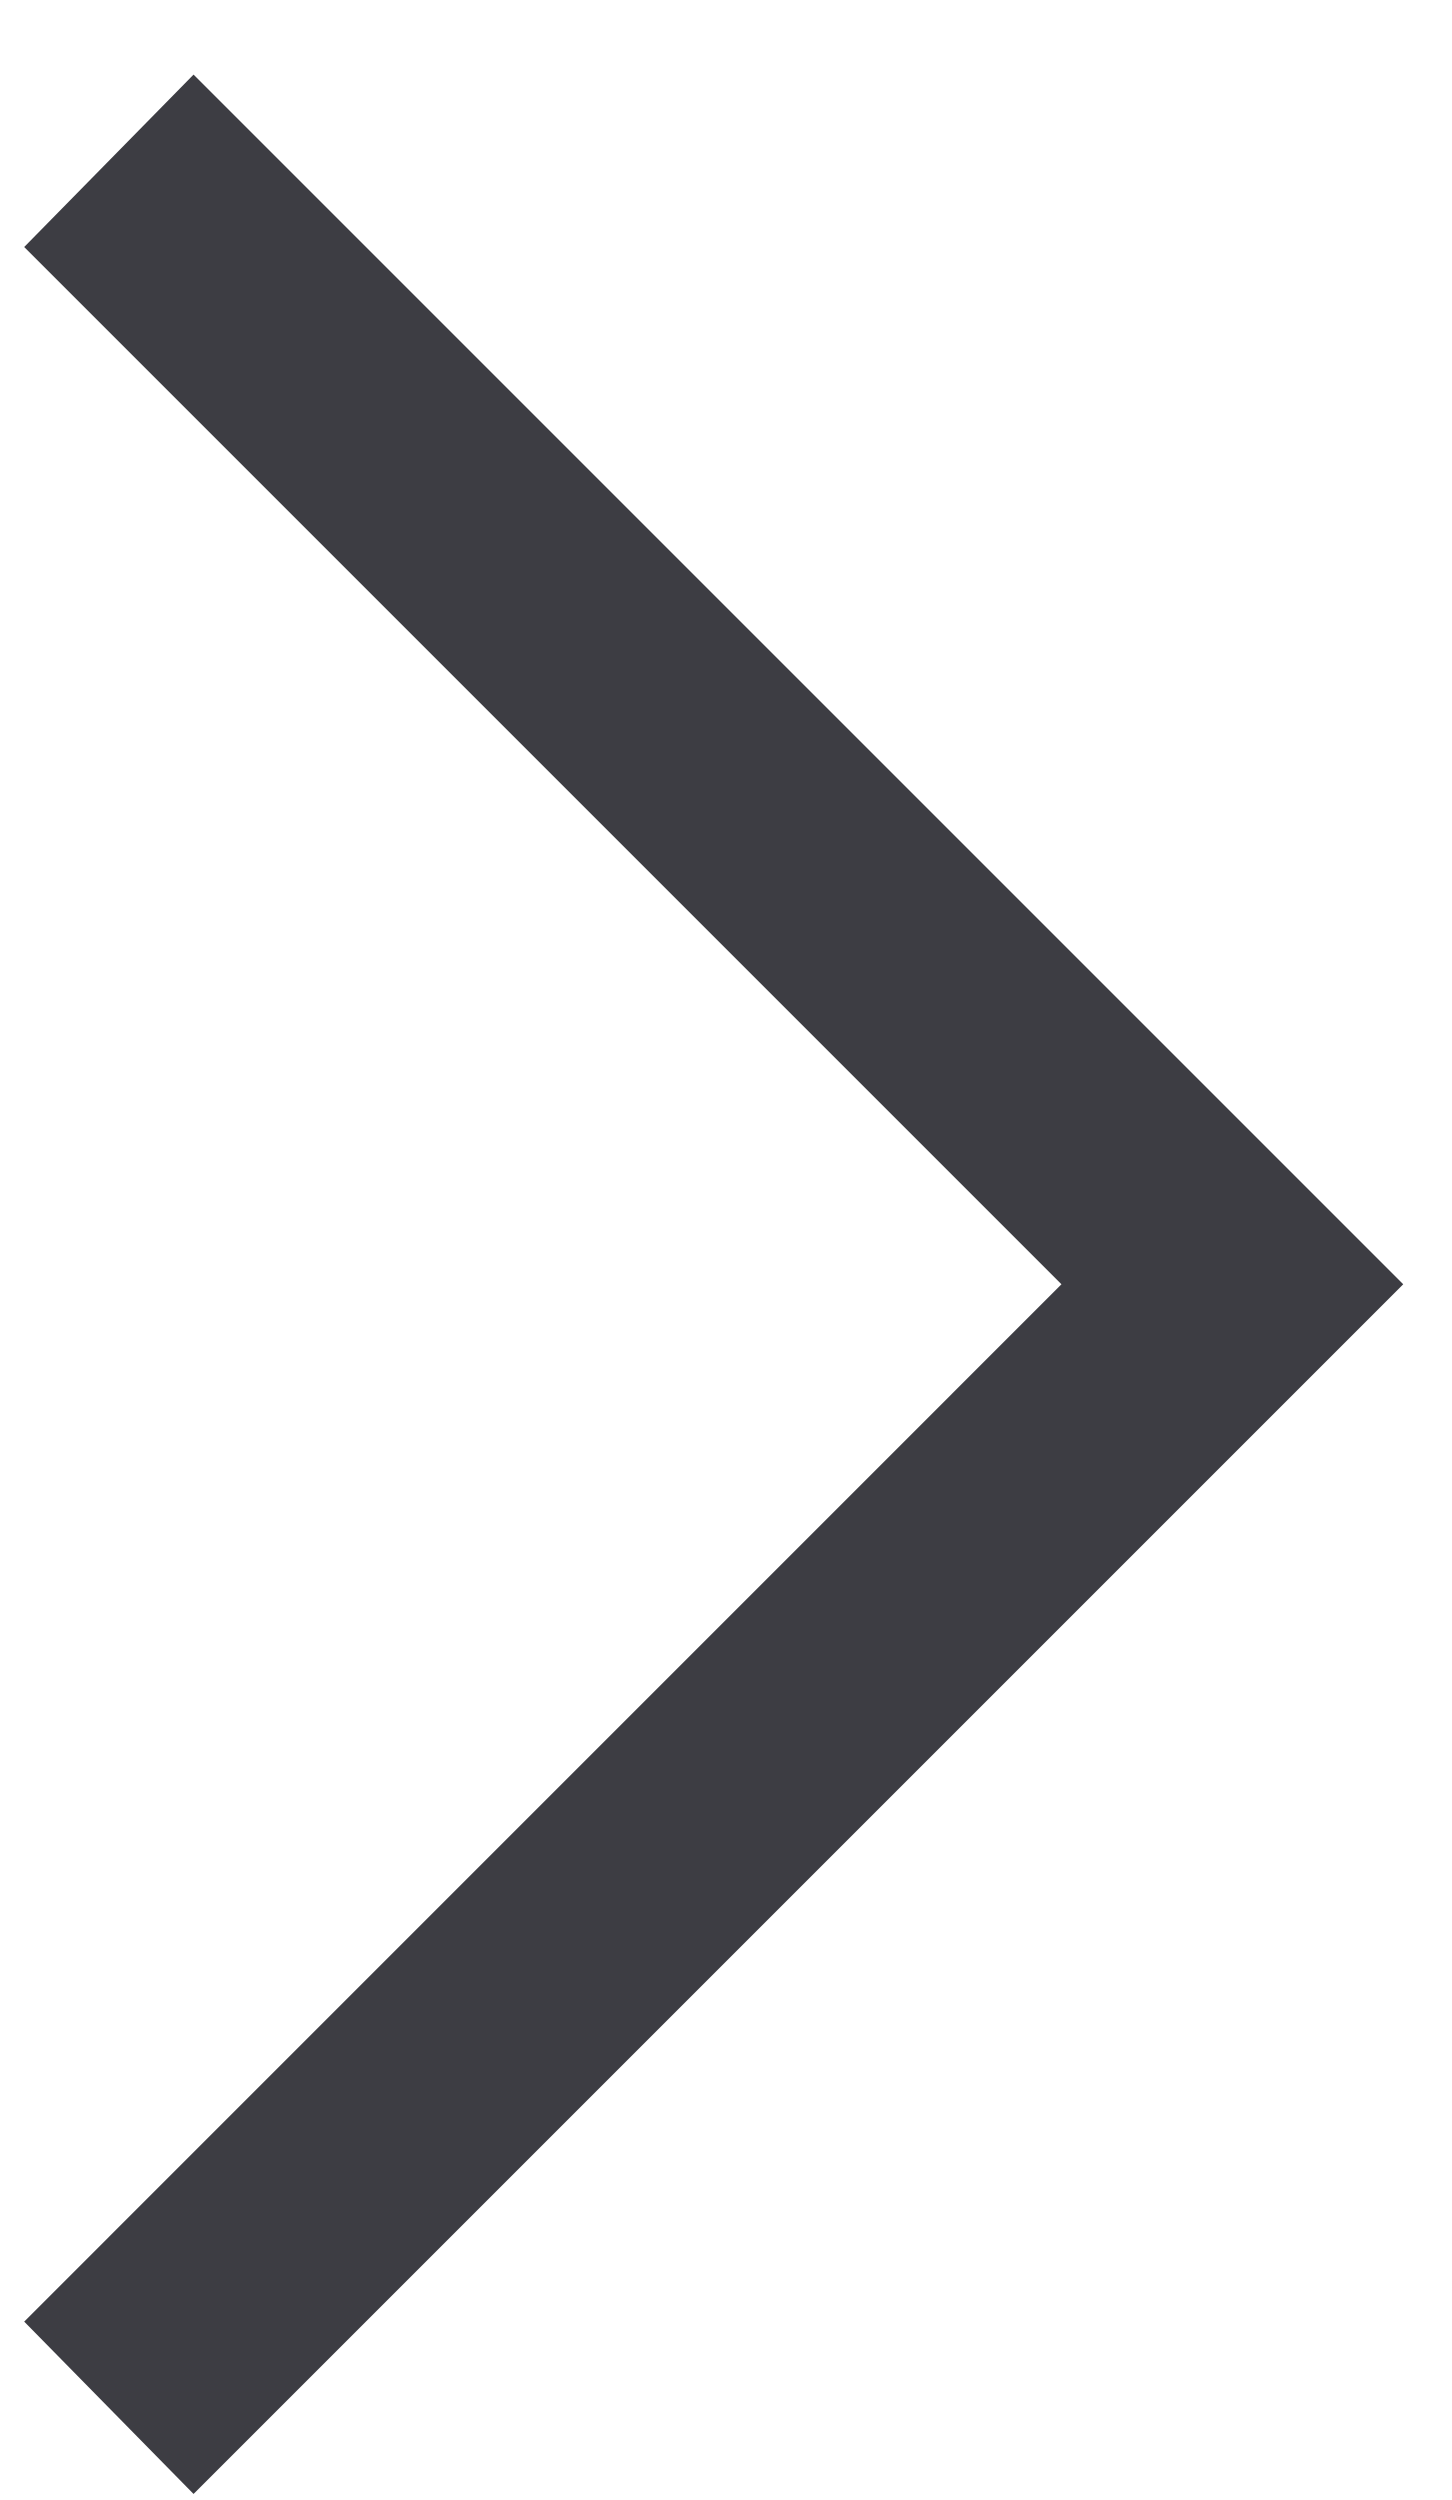
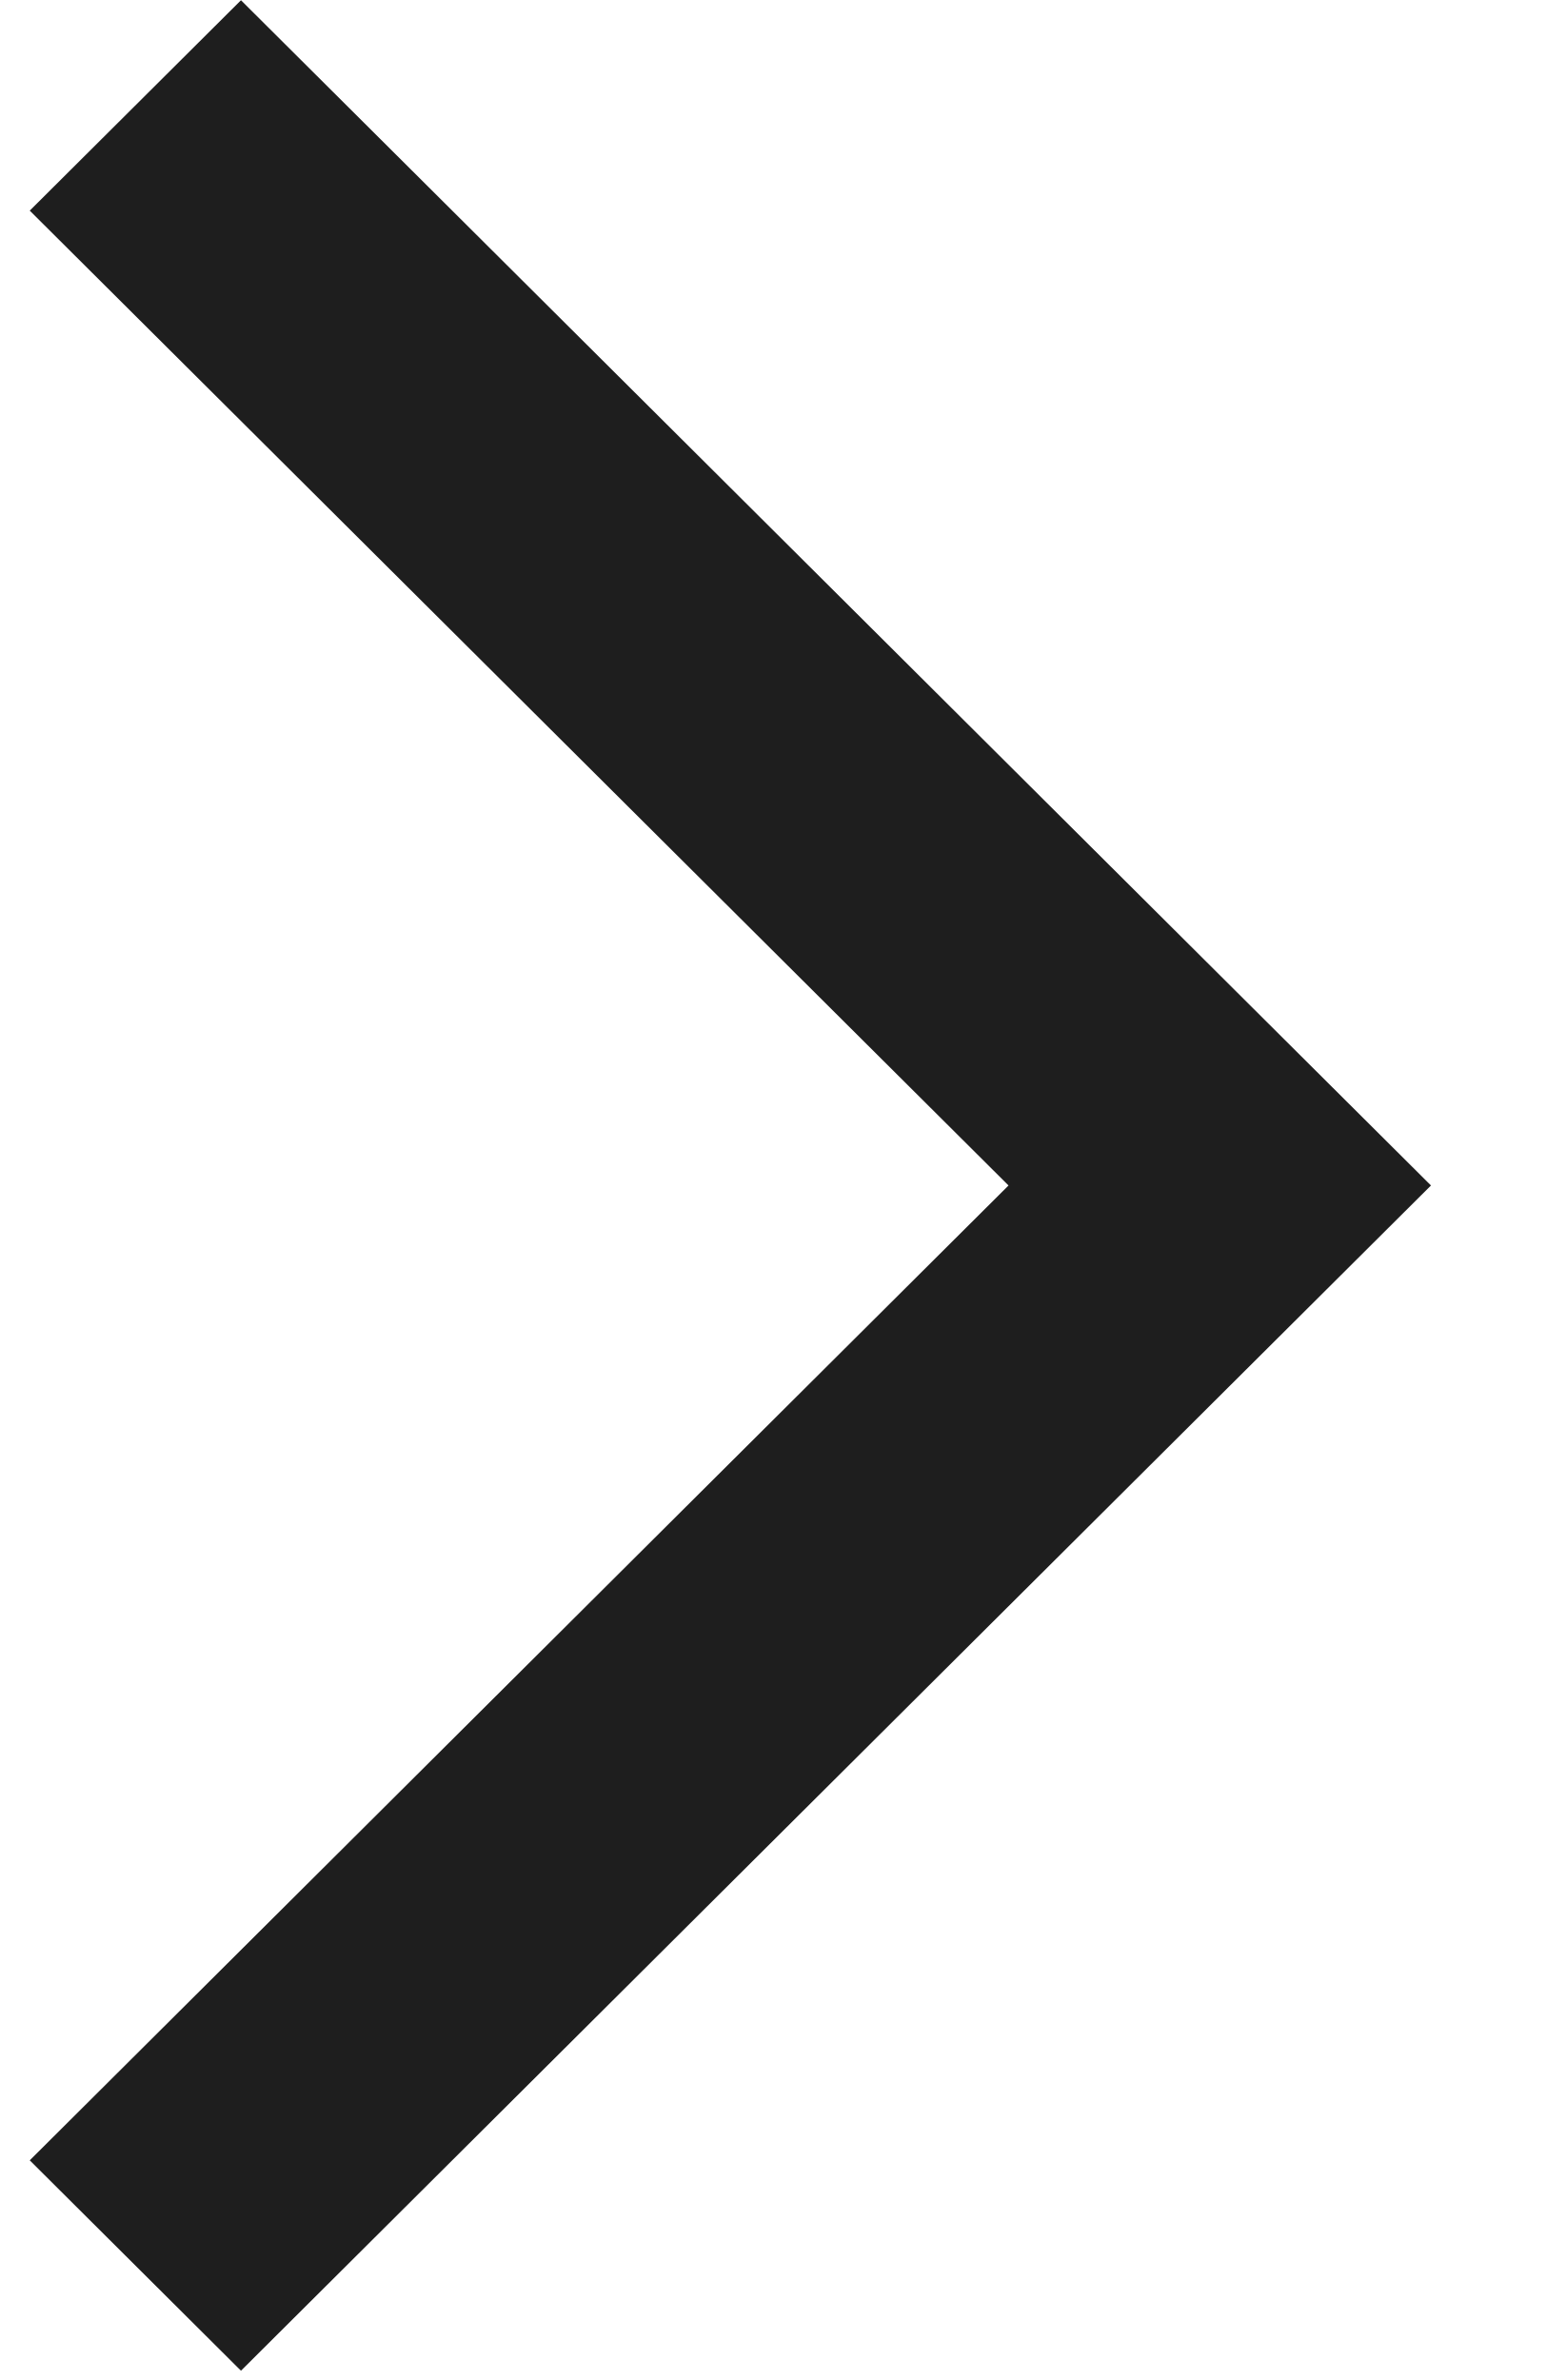
- <svg xmlns="http://www.w3.org/2000/svg" width="18" height="31" viewBox="0 0 18 31" fill="none">
-   <path d="M2.4 30.925L0.3 28.788L13.162 15.925L0.3 3.063L2.4 0.925L17.4 15.925L2.4 30.925Z" fill="#3D3D43" />
+ <svg xmlns="http://www.w3.org/2000/svg" width="13" height="20" viewBox="0 0 13 20" fill="none">
+   <path d="M2.025 19.922L0.25 18.154L8.475 9.962L0.25 1.77L2.025 0.002L12.025 9.962L2.025 19.922Z" fill="#1E1E1E" />
</svg>
